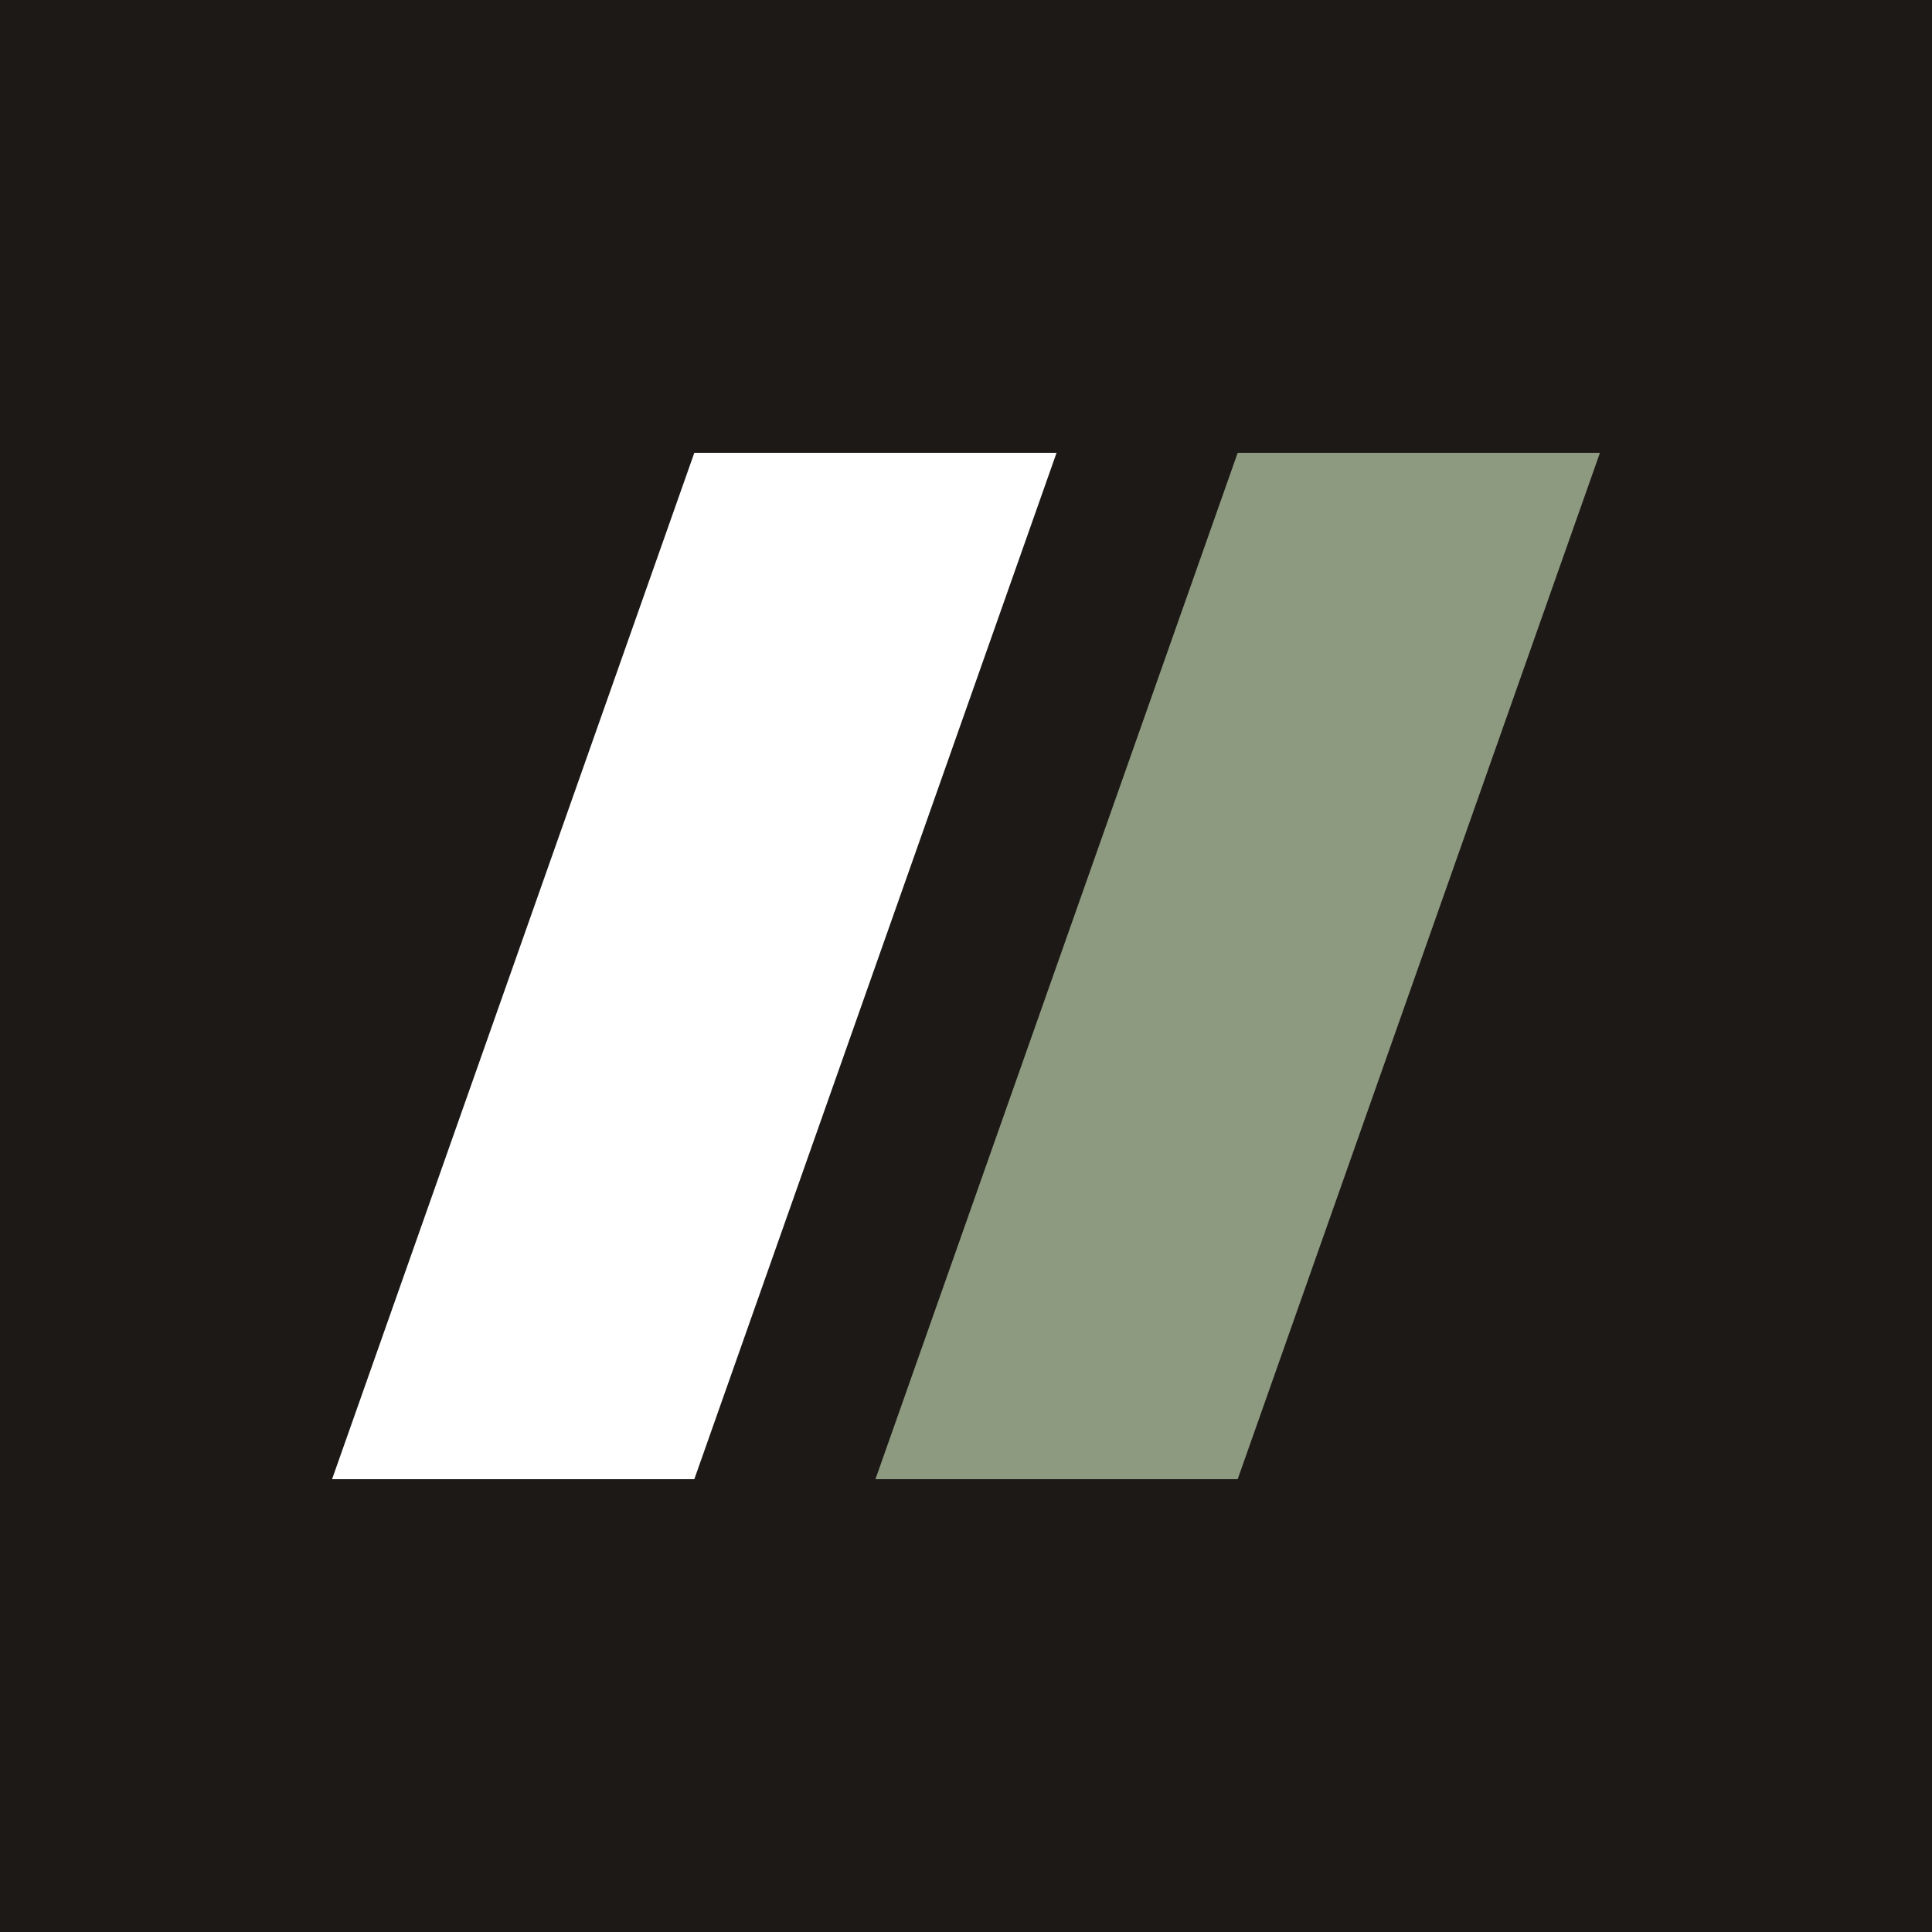
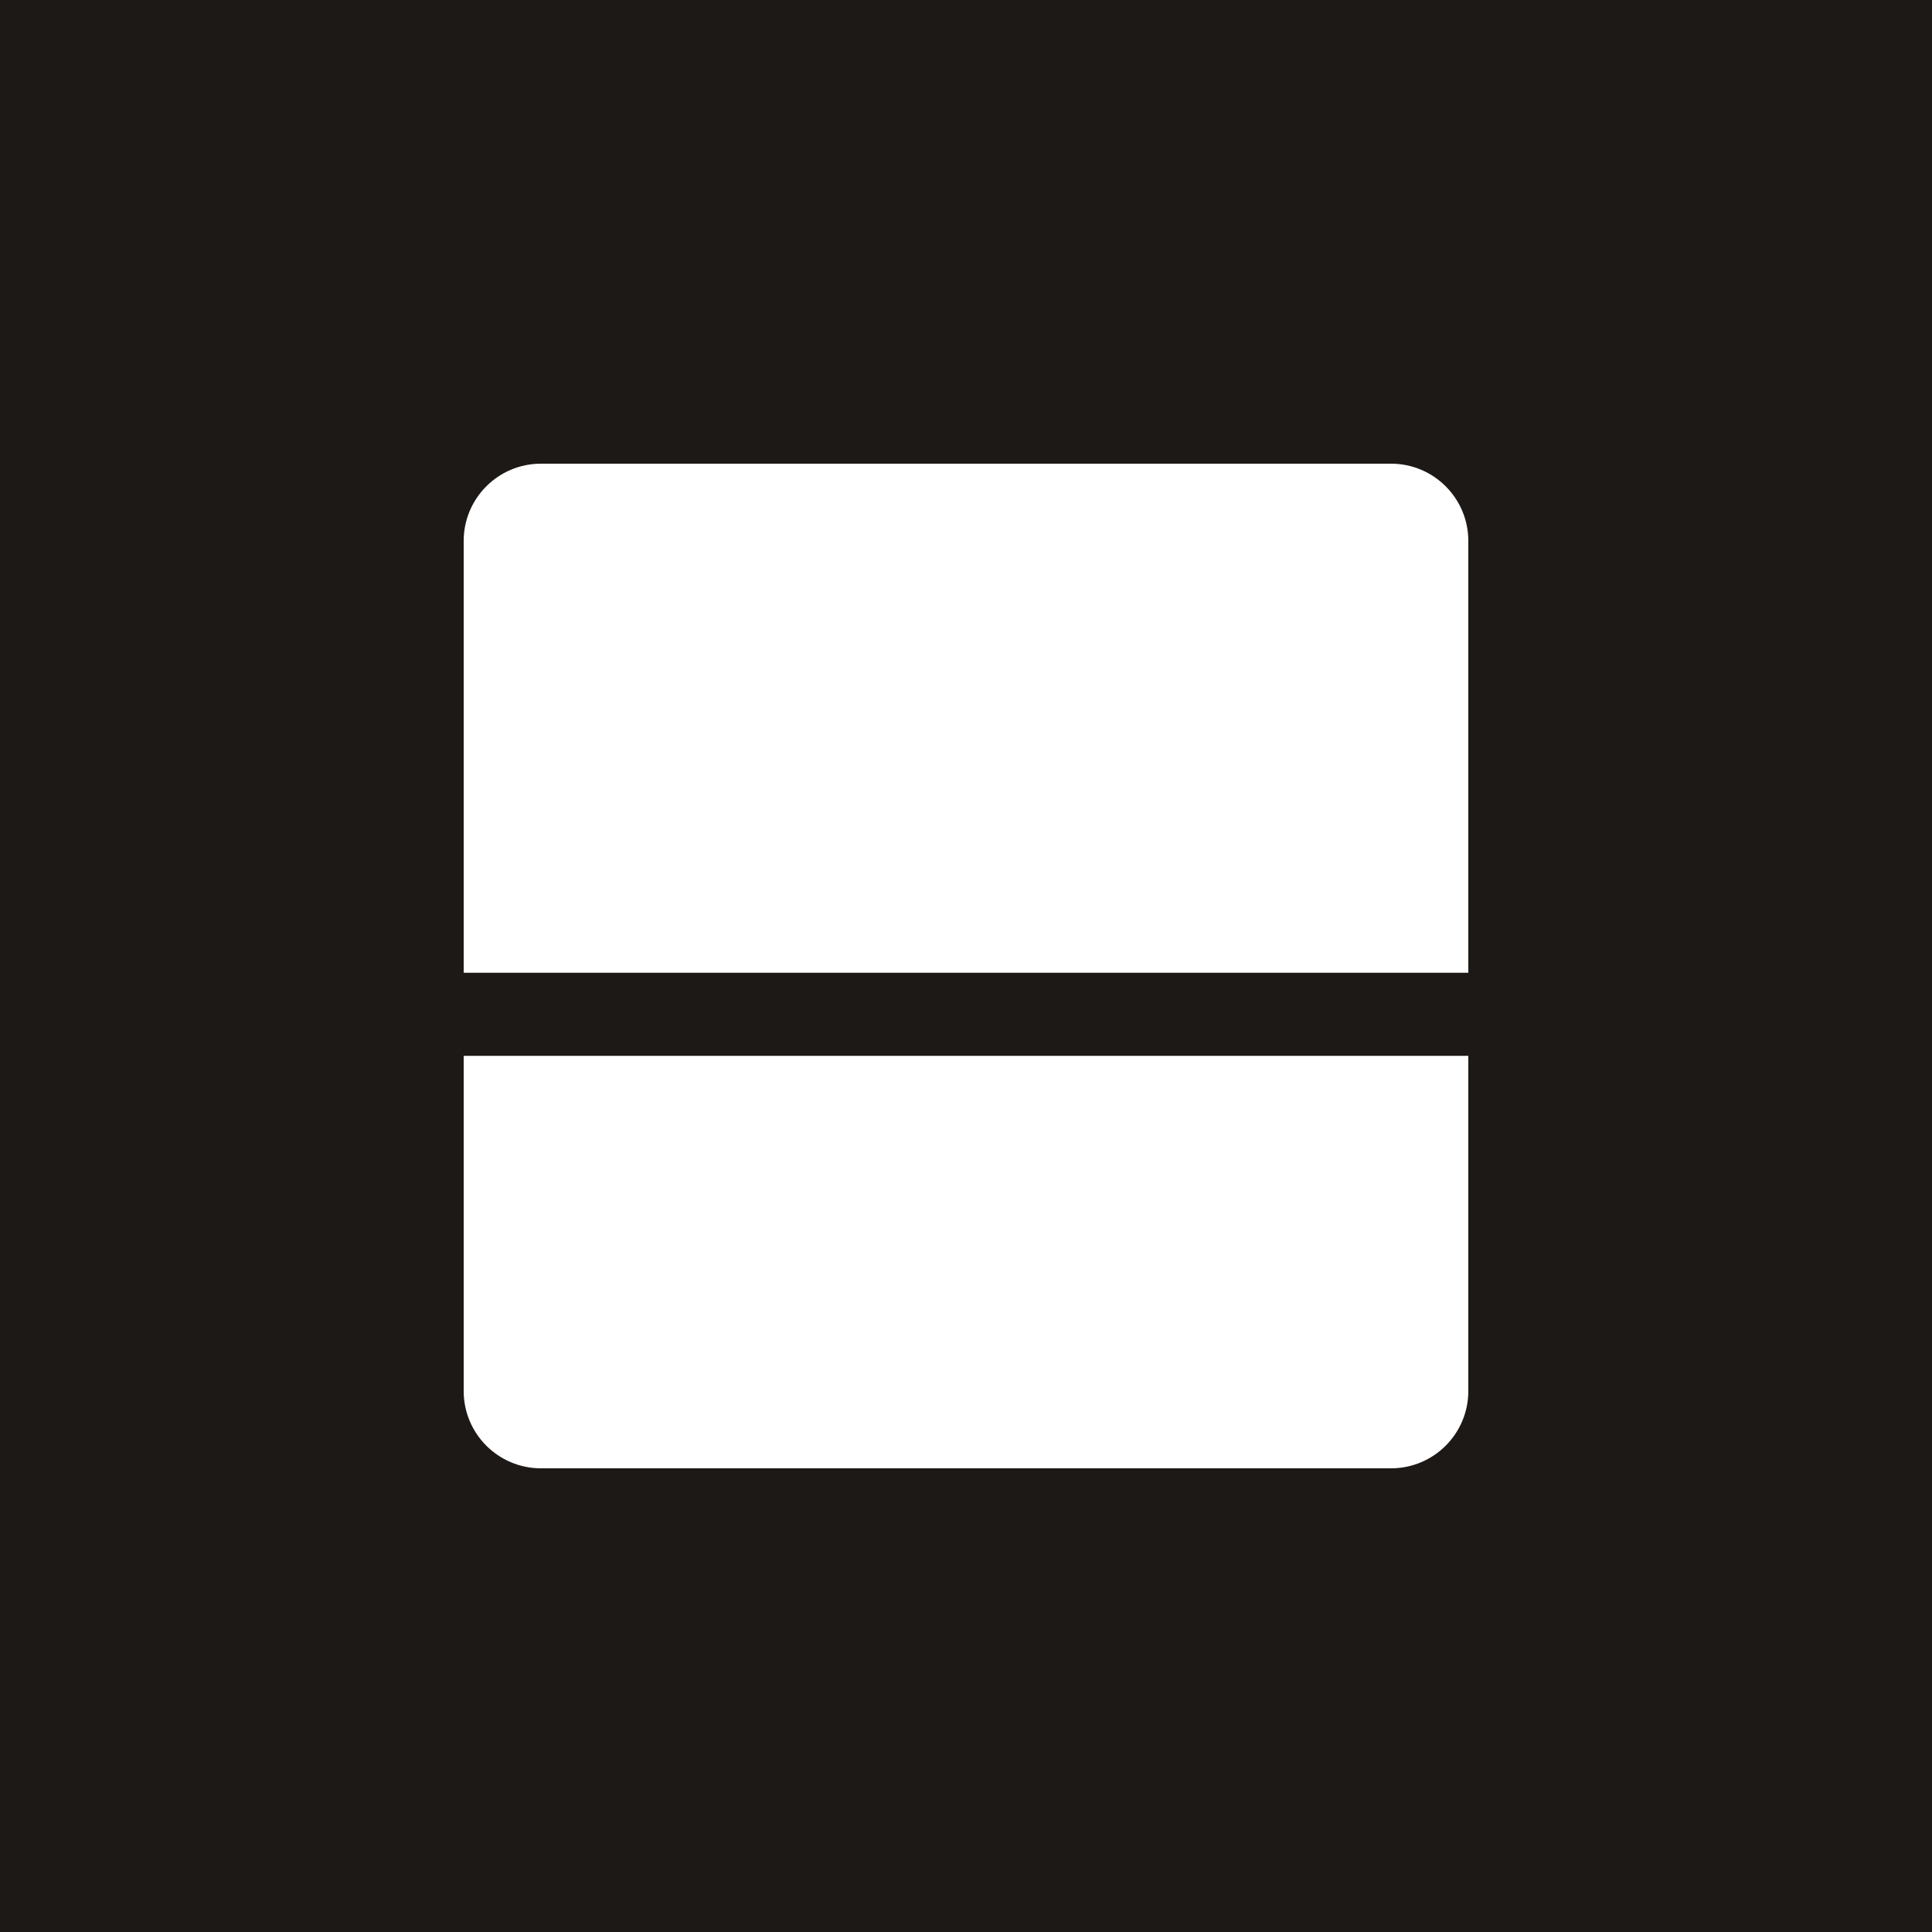
<svg xmlns="http://www.w3.org/2000/svg" viewBox="0 0 512 512">
+   <defs>
+     <mask id="cut">
+       <rect width="512" height="512" fill="#fff" />
+       <rect x="0" y="257.792" width="512" height="22.016" fill="#000" />
+     </mask>
+   </defs>
  <rect width="512" height="512" fill="#1c1916" />
  <g transform="translate(256 256) scale(1) translate(-256 -256)">
-     <path d="M88 392h96l96-272h-96z" fill="#ffffff" />
-     <path d="M232 392h96l96-272h-96z" fill="#8e9a80" />
+     <rect x="122.88" y="122.88" width="266.24" height="266.24" rx="20.48" fill="#ffffff" mask="url(#cut)" />
  </g>
</svg>
